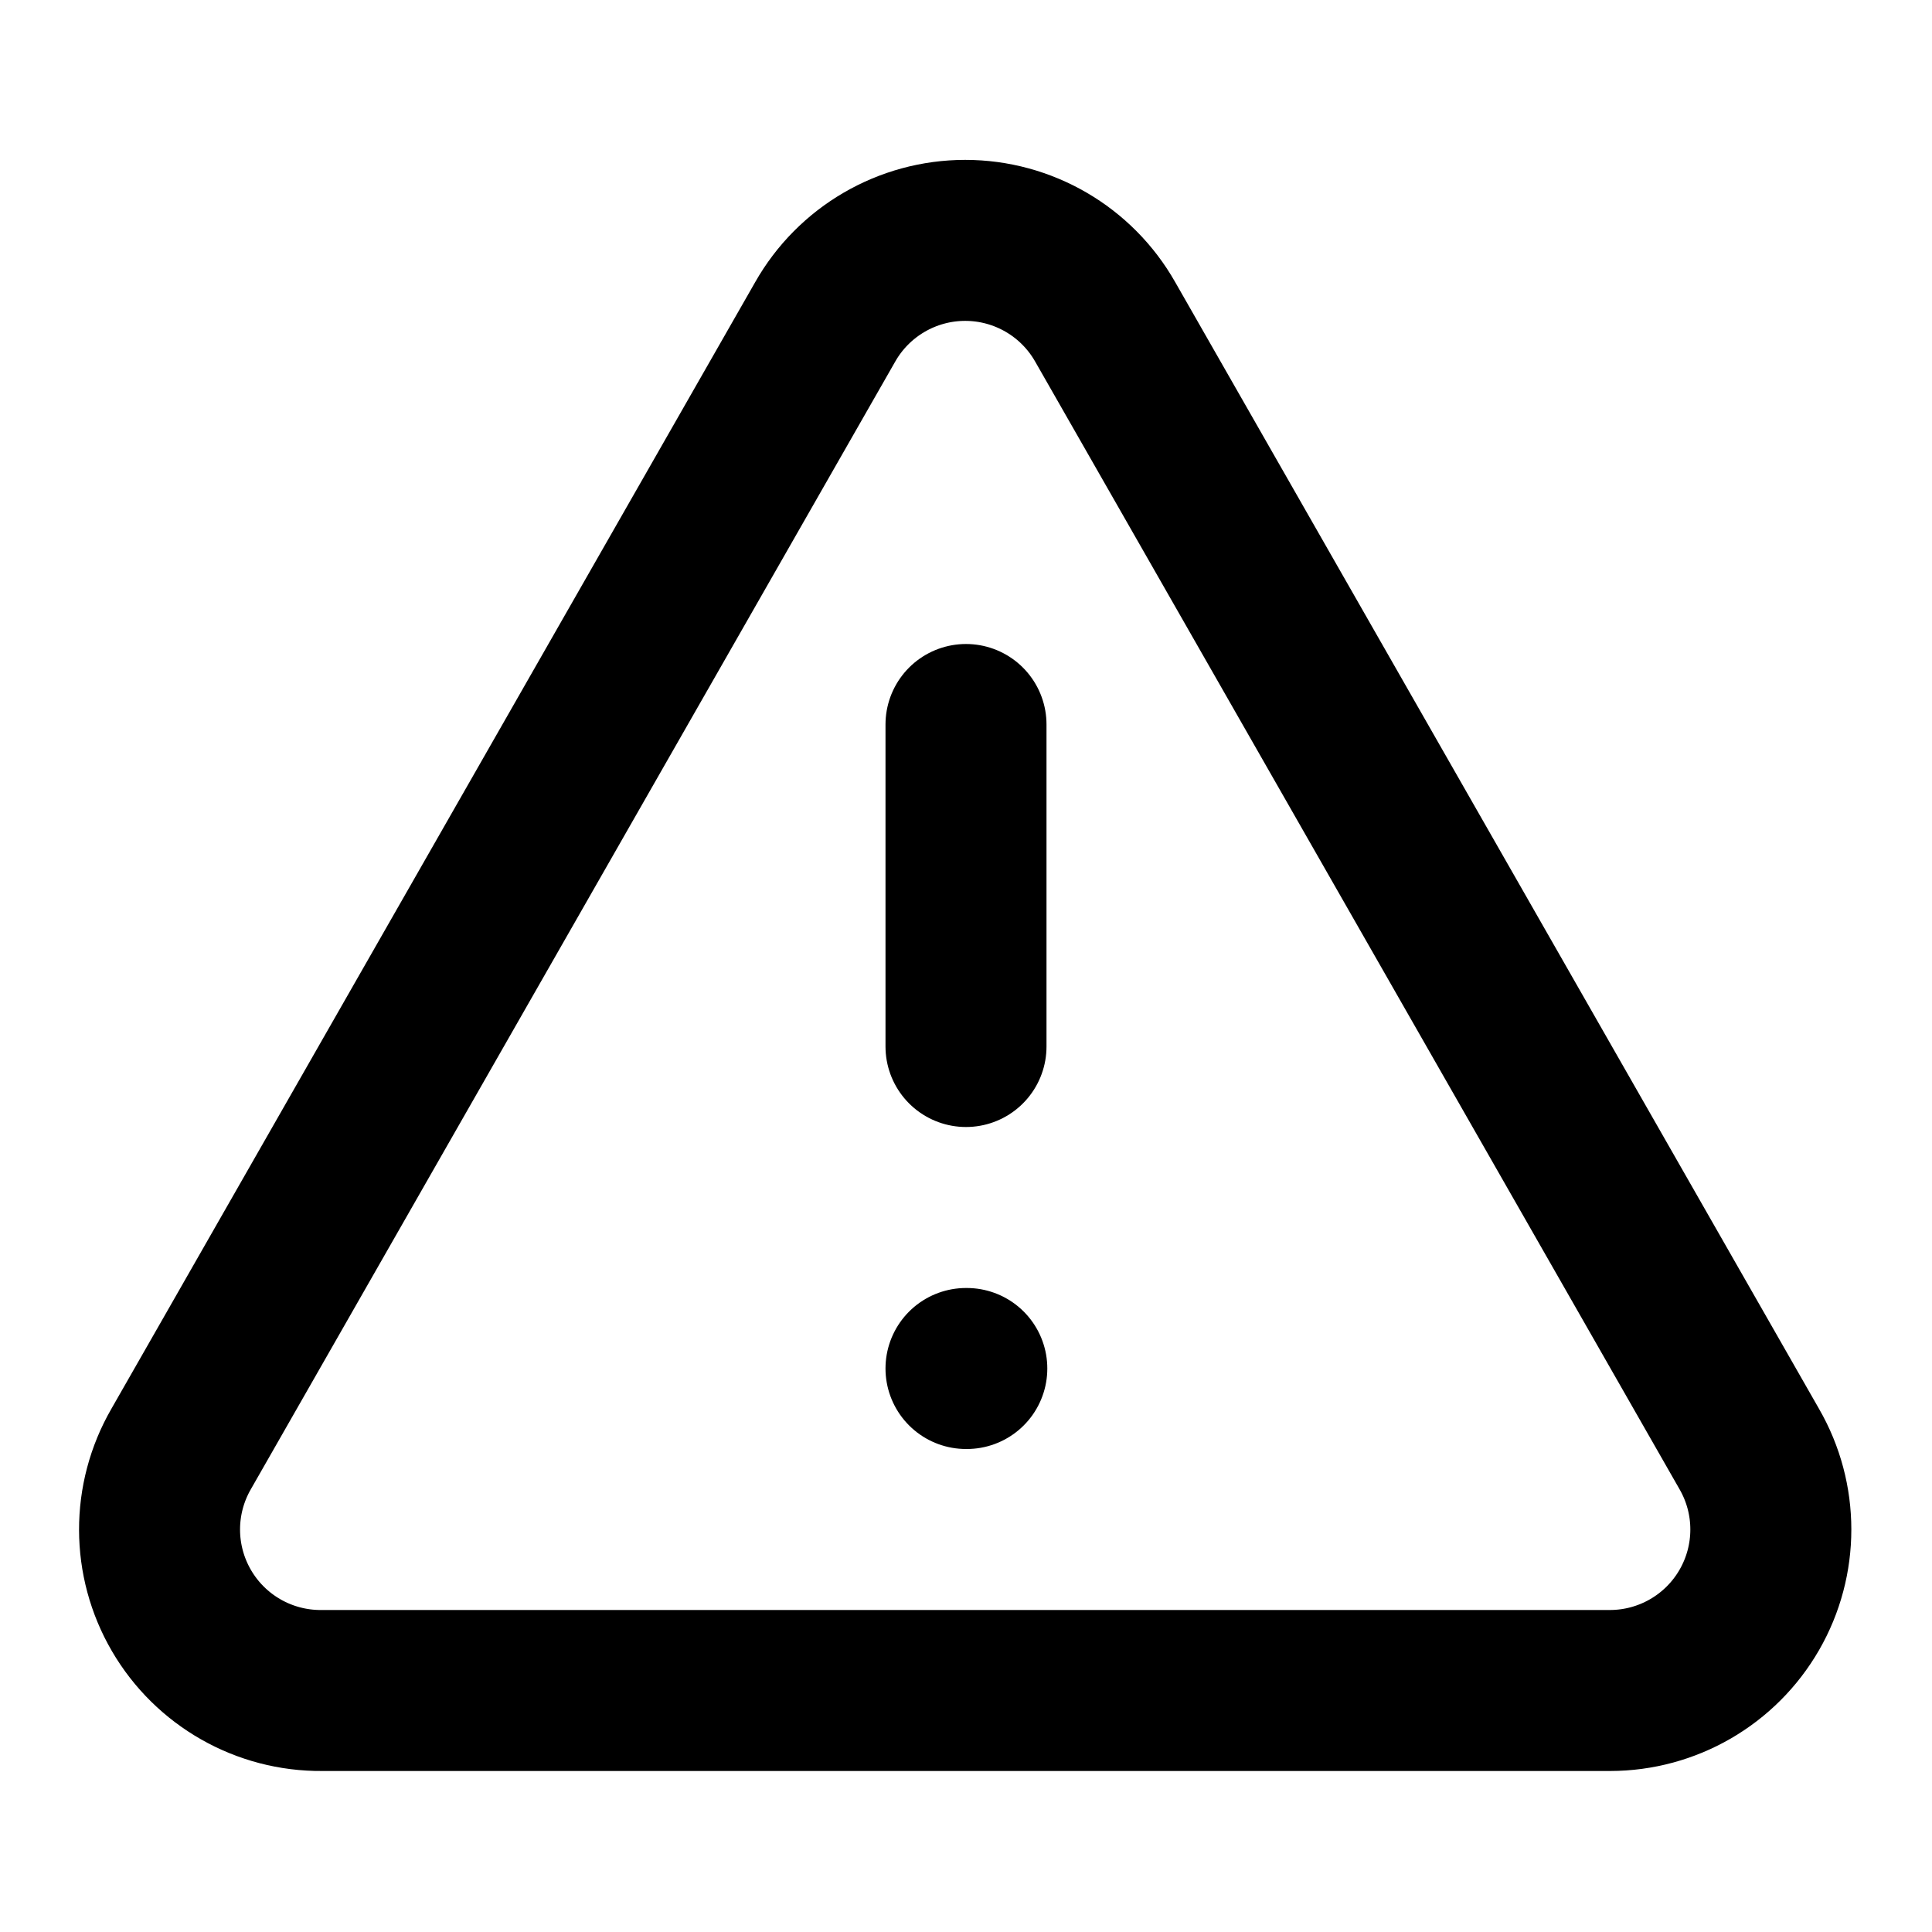
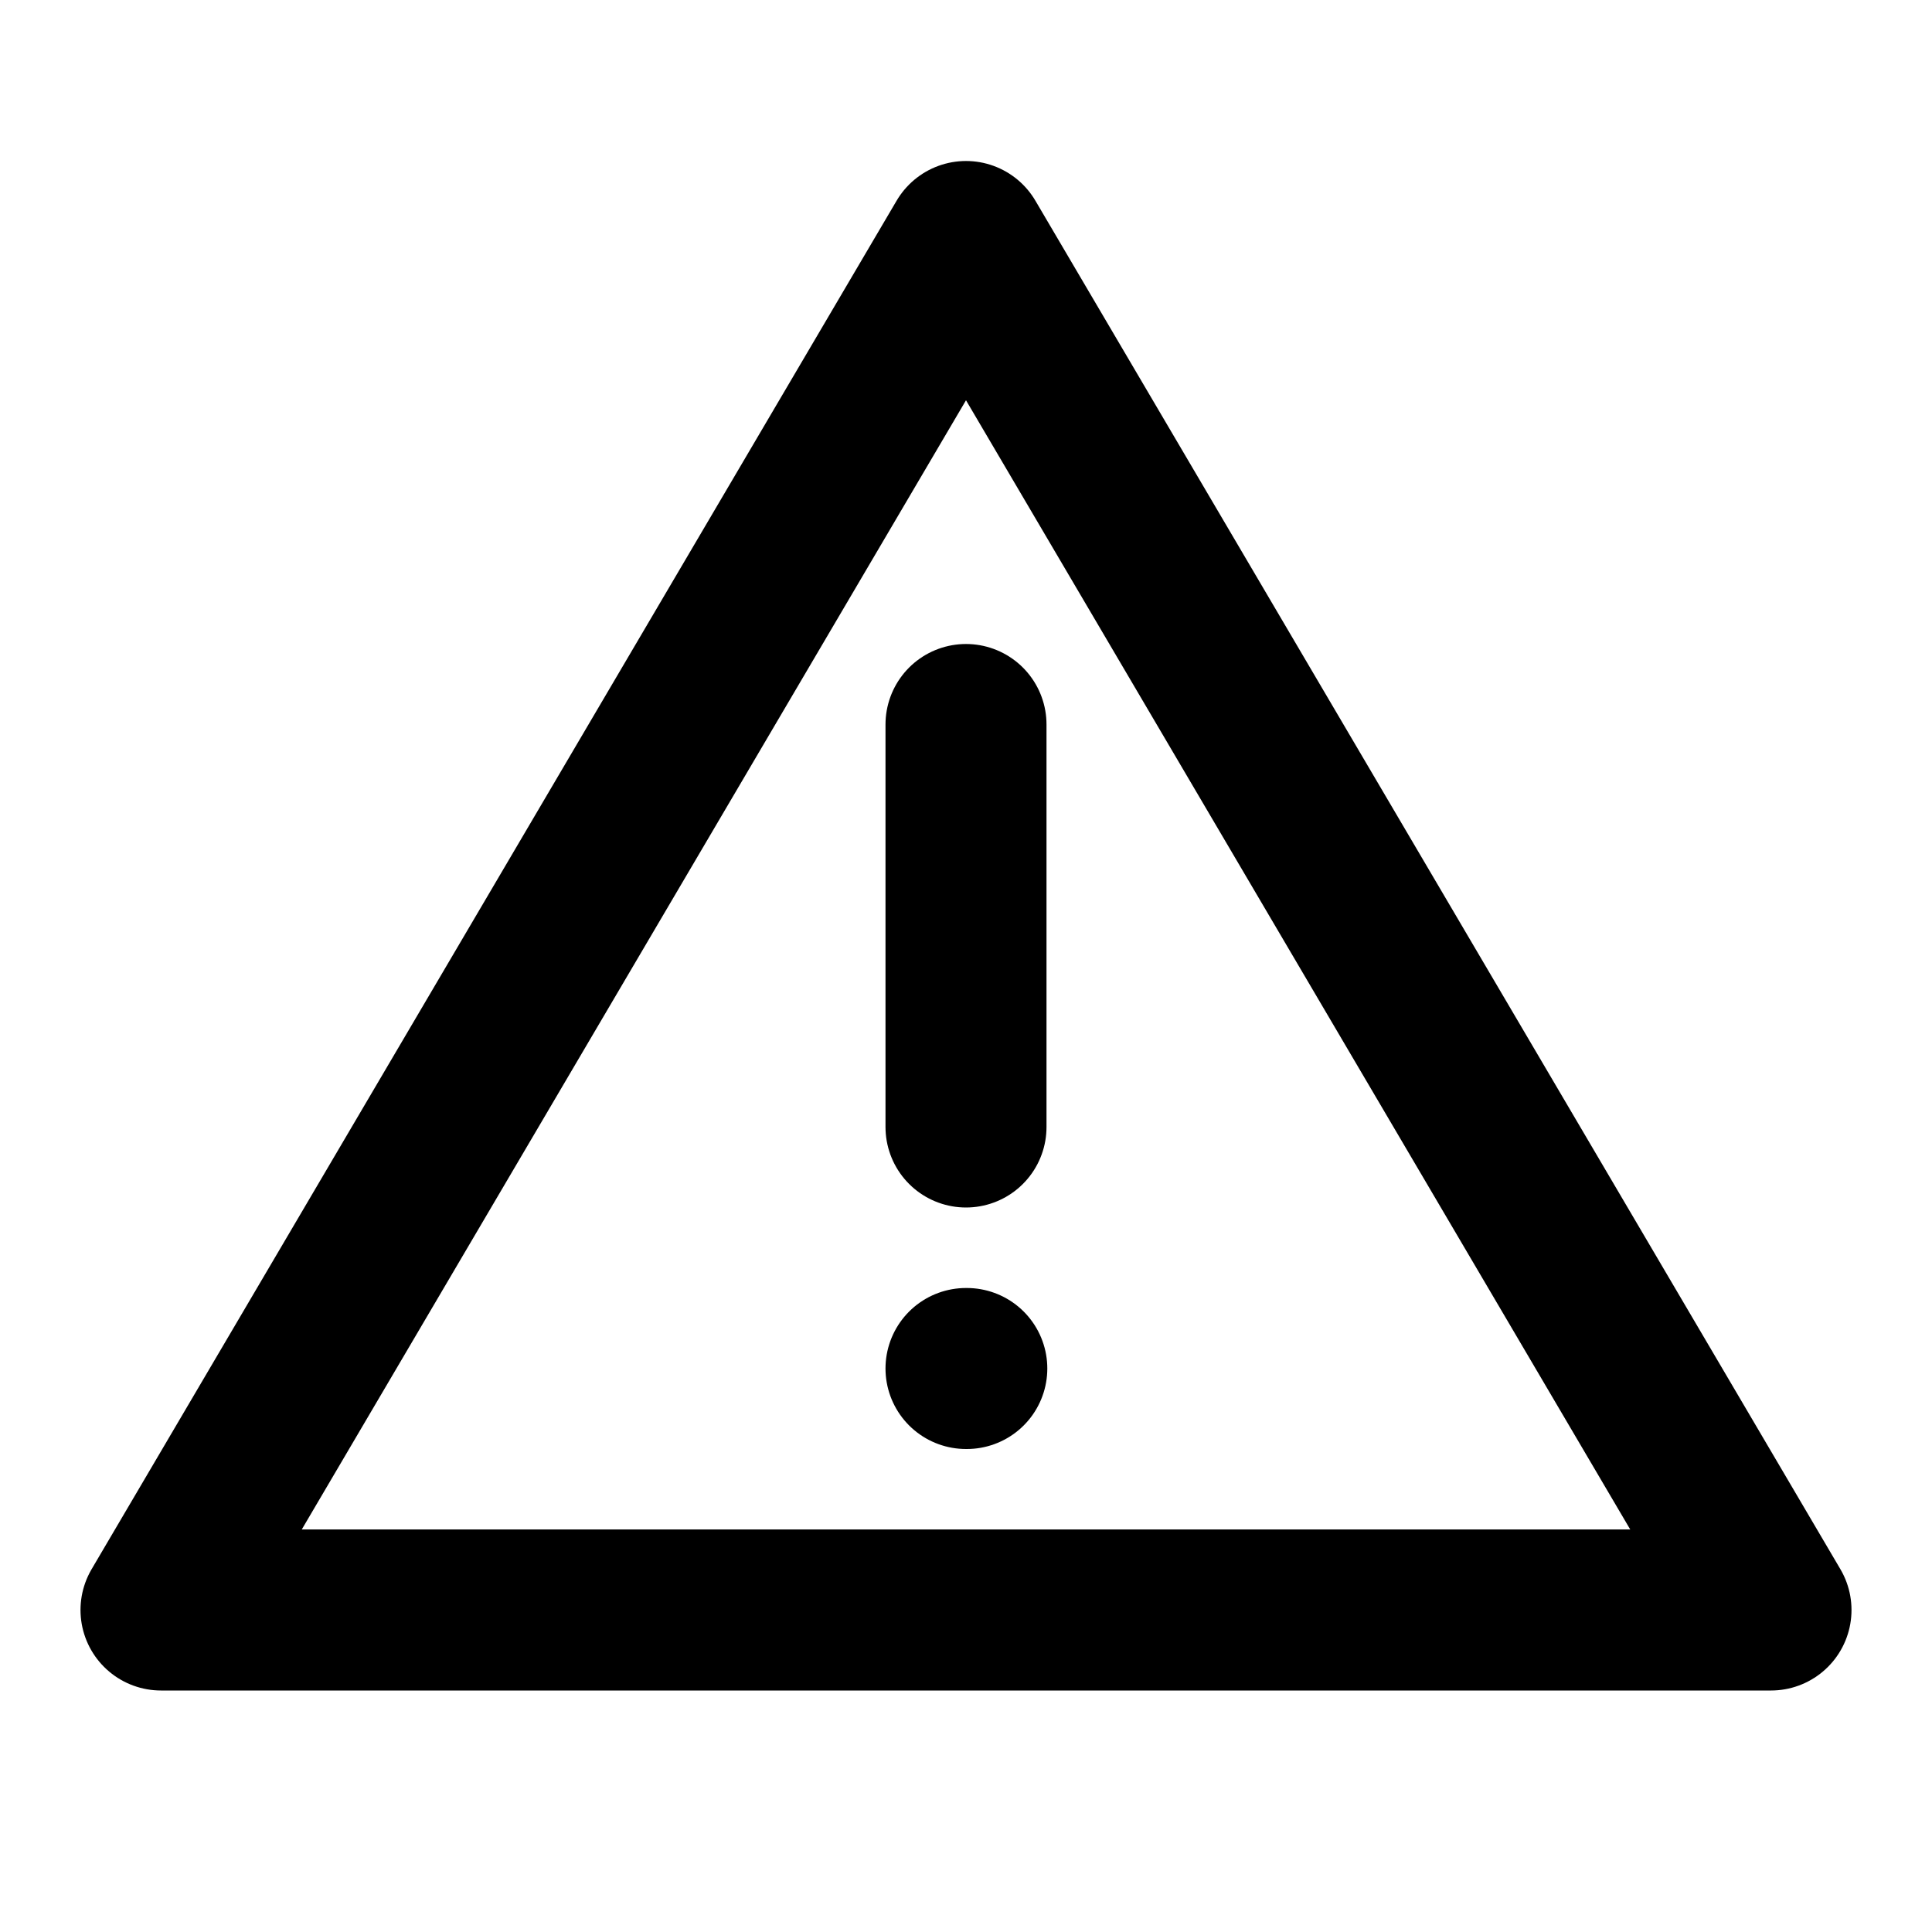
- <svg xmlns="http://www.w3.org/2000/svg" class="lucide lucide-triangle-alert" width="24" height="24" viewBox="0 0 24 24" fill="none" stroke="currentColor" stroke-width="2" stroke-linecap="round" stroke-linejoin="round">
-   <path d="m21.73 18-8-14a2 2 0 0 0-3.48 0l-8 14A2 2 0 0 0 4 21h16a2 2 0 0 0 1.73-3" />
-   <path d="M12 9v4" />
-   <path d="M12 17h.01" />
+ <svg xmlns="http://www.w3.org/2000/svg" viewBox="0 0 24 24" fill="none" stroke="currentColor" stroke-width="2" stroke-linecap="round" stroke-linejoin="round">
+   <path d="M12 3 2 20h20zM12 9v5m0 3h.01" />
</svg>
